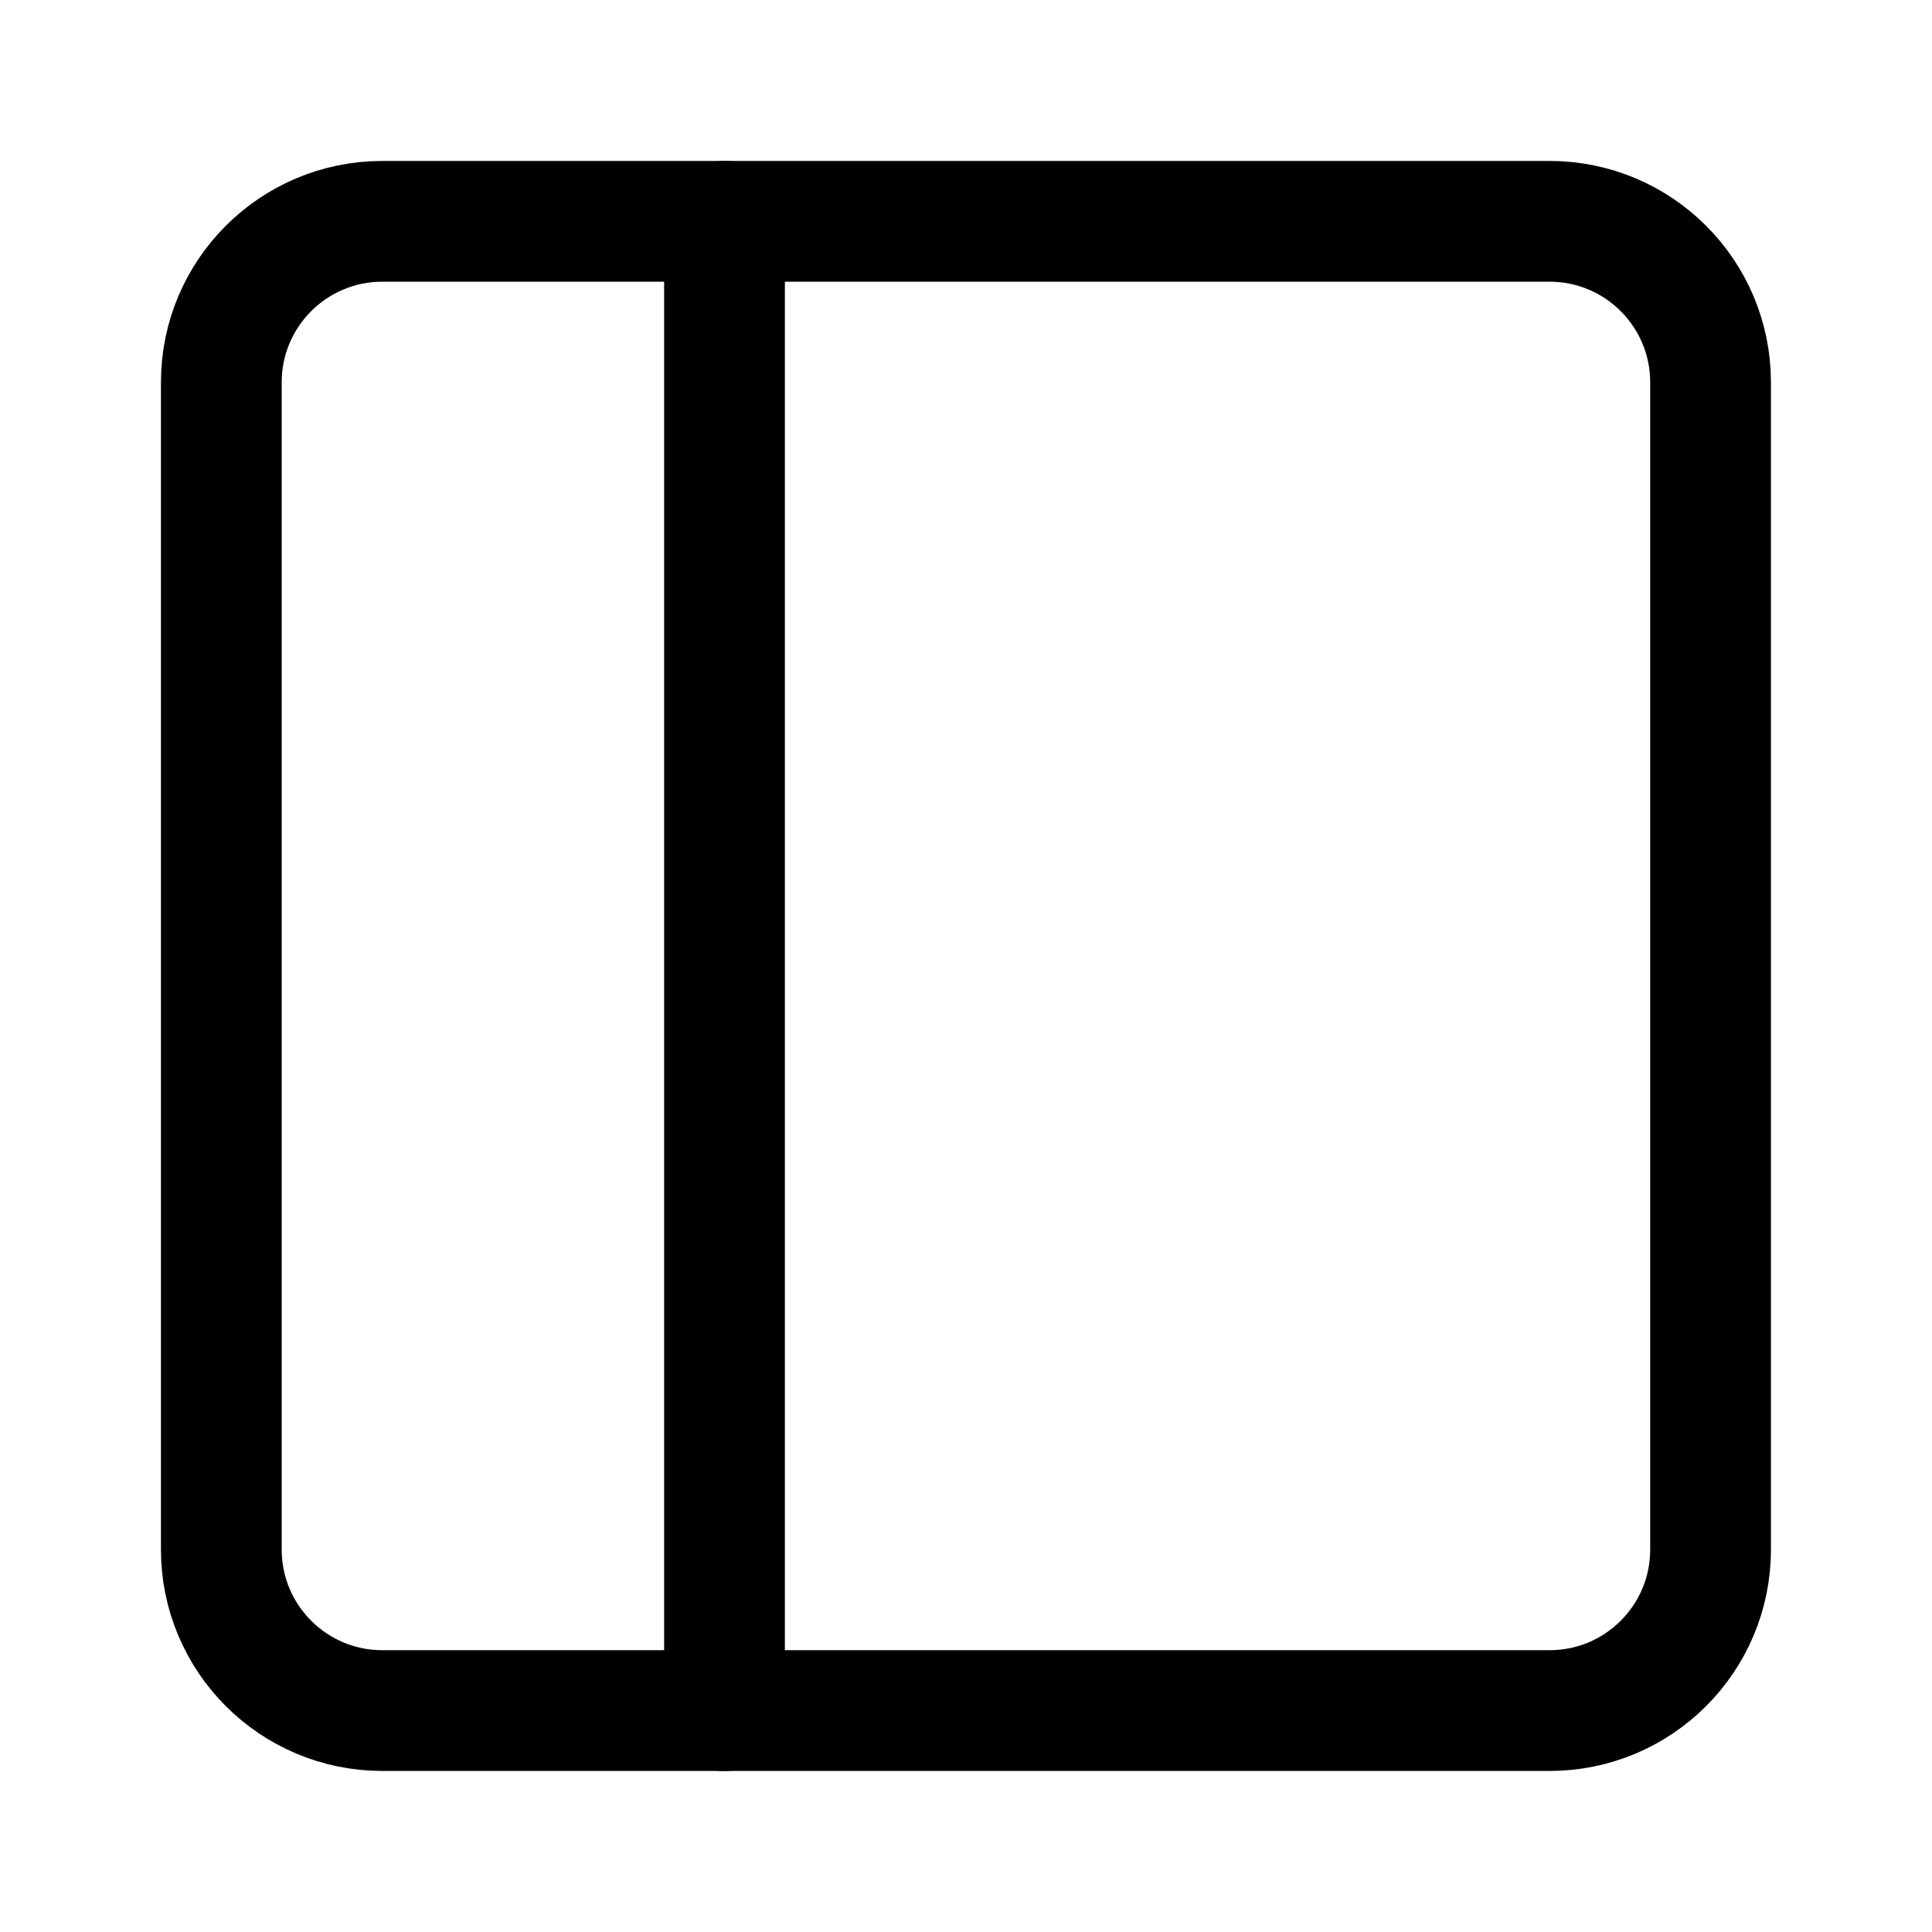
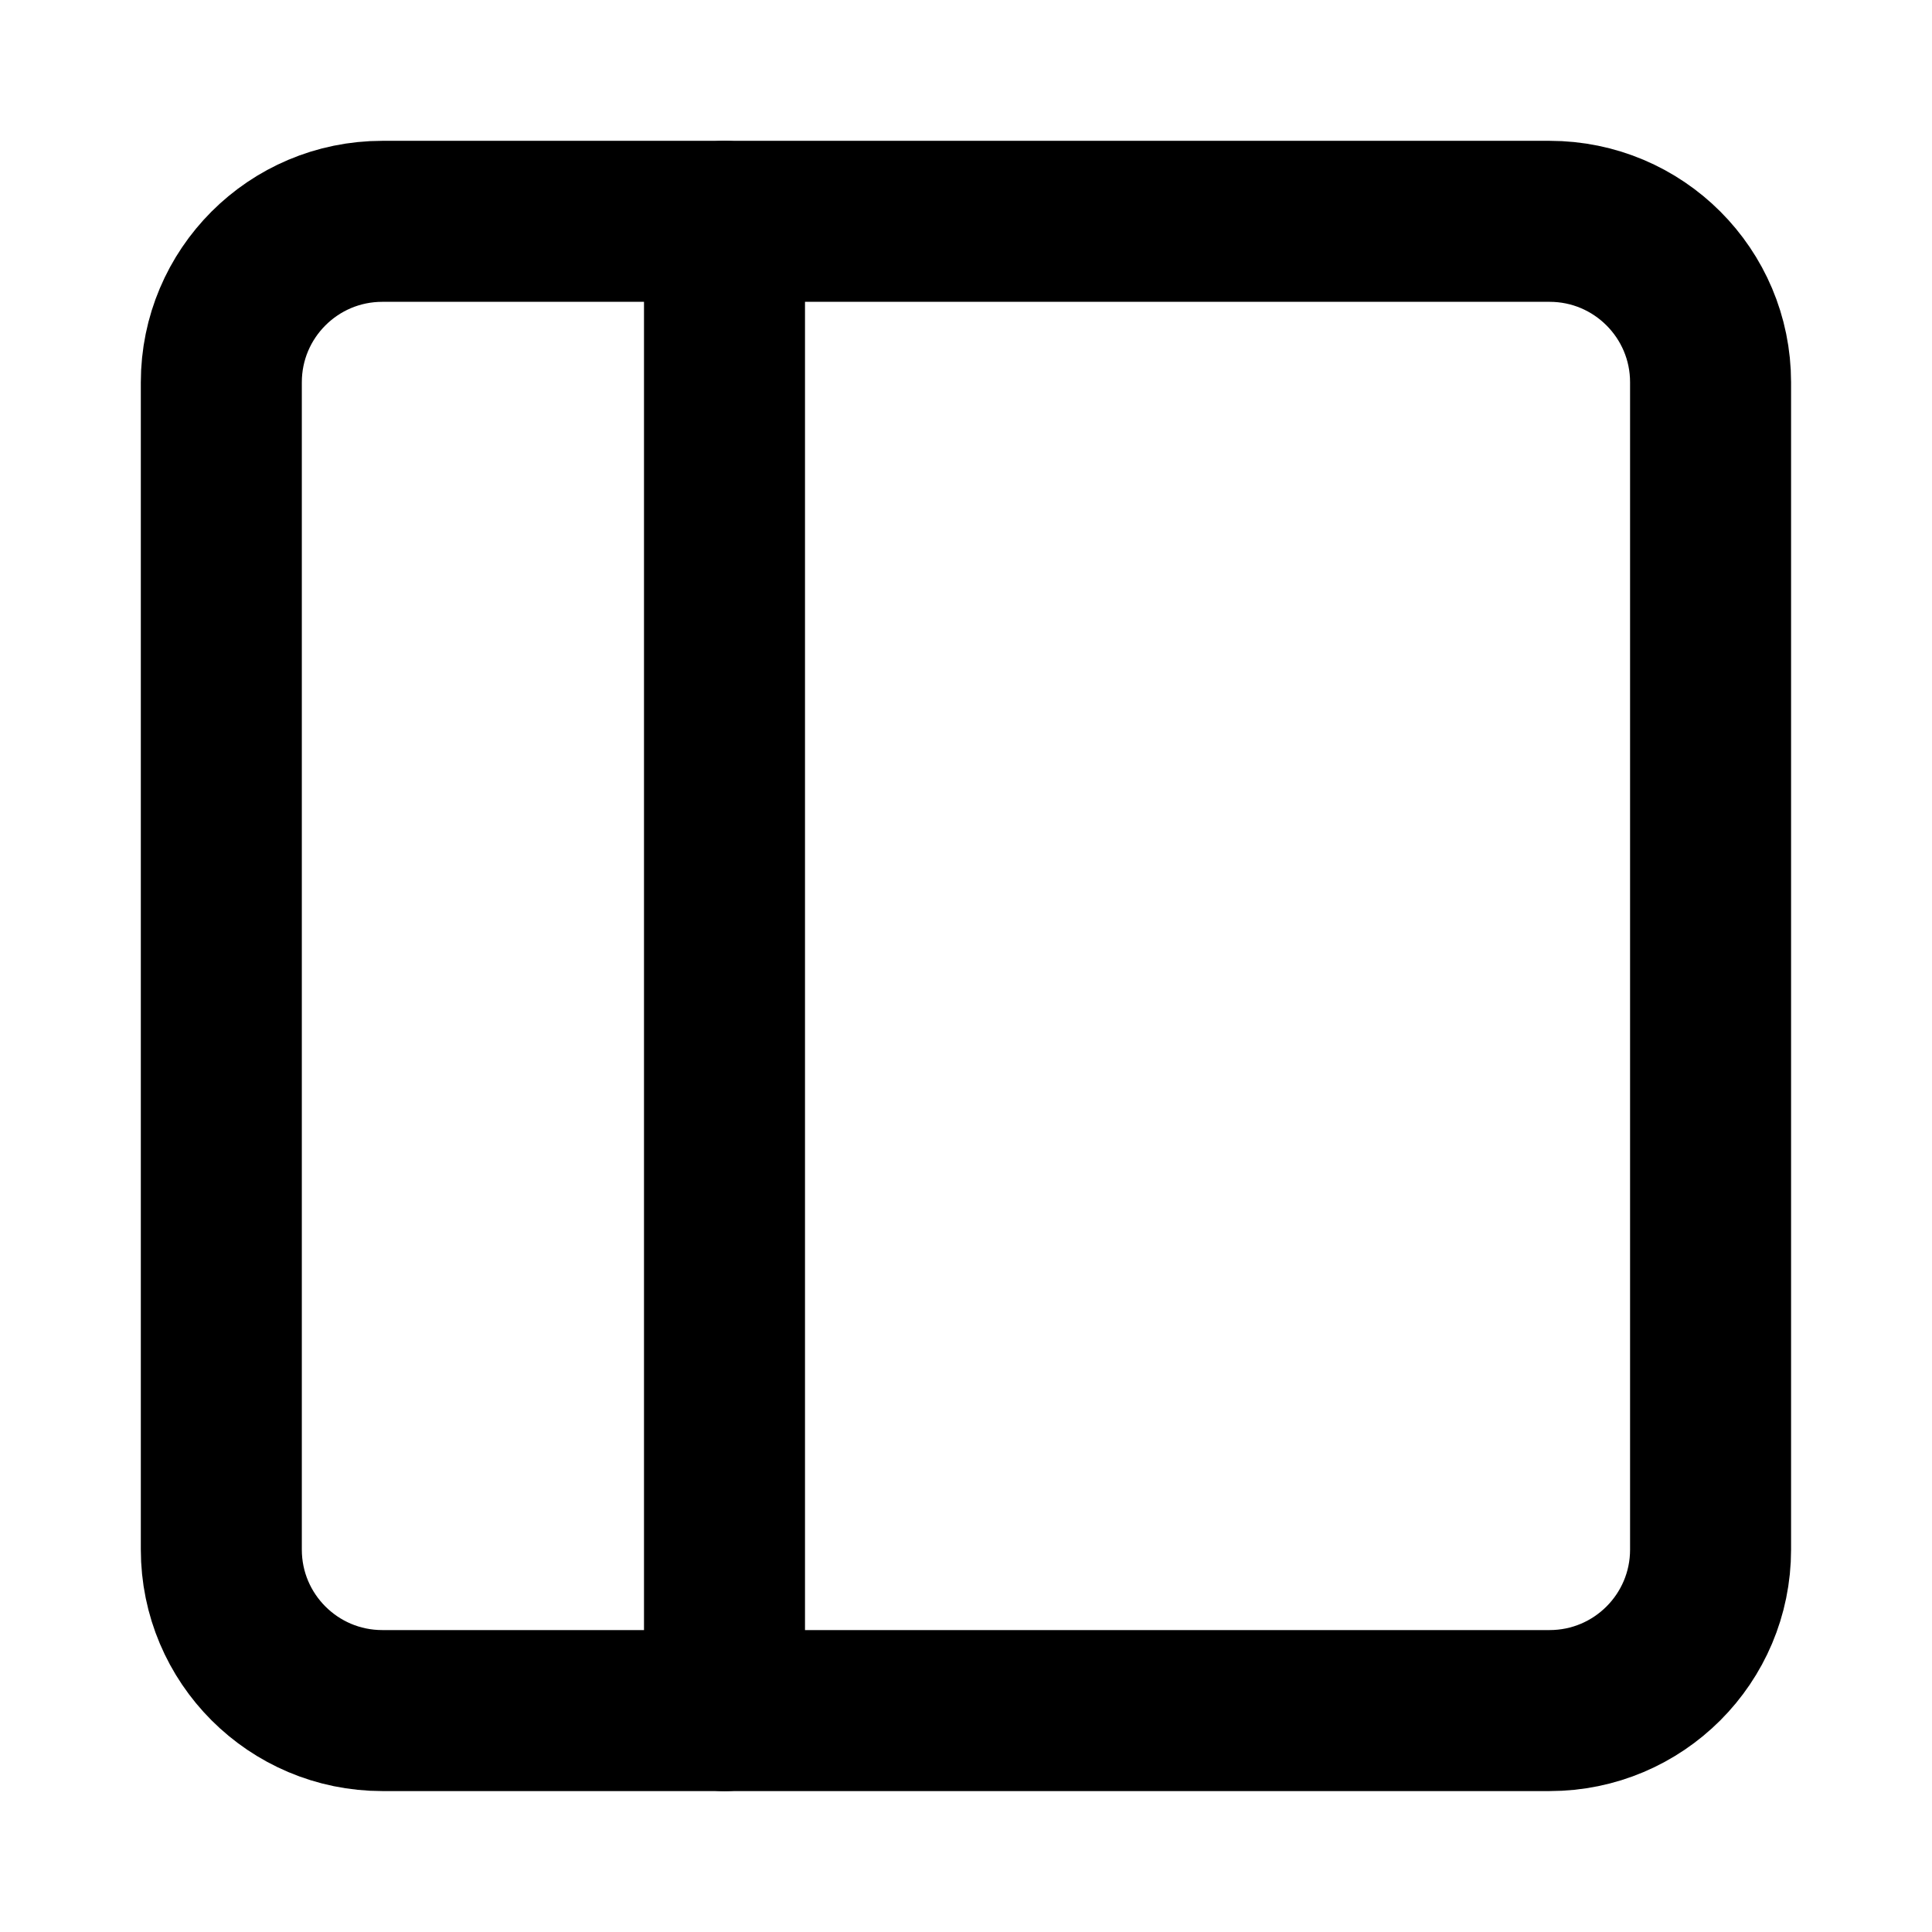
- <svg xmlns="http://www.w3.org/2000/svg" width="100%" height="100%" viewBox="-1.5 -1.5 18 18" fill="none" stroke="currentColor" stroke-width="1.125" stroke-linecap="round" stroke-linejoin="round" overflow="visible">
+ <svg xmlns="http://www.w3.org/2000/svg" width="100%" height="100%" viewBox="-1.5 -1.5 18 18" fill="none" stroke="currentColor" stroke-width="1.5" stroke-linecap="round" stroke-linejoin="round" overflow="visible">
  <rect x="0.562" y="0.562" width="13.875" height="13.875" rx="1.5" />
  <line x1="5.25" y1="0.562" x2="5.25" y2="14.438" />
</svg>
